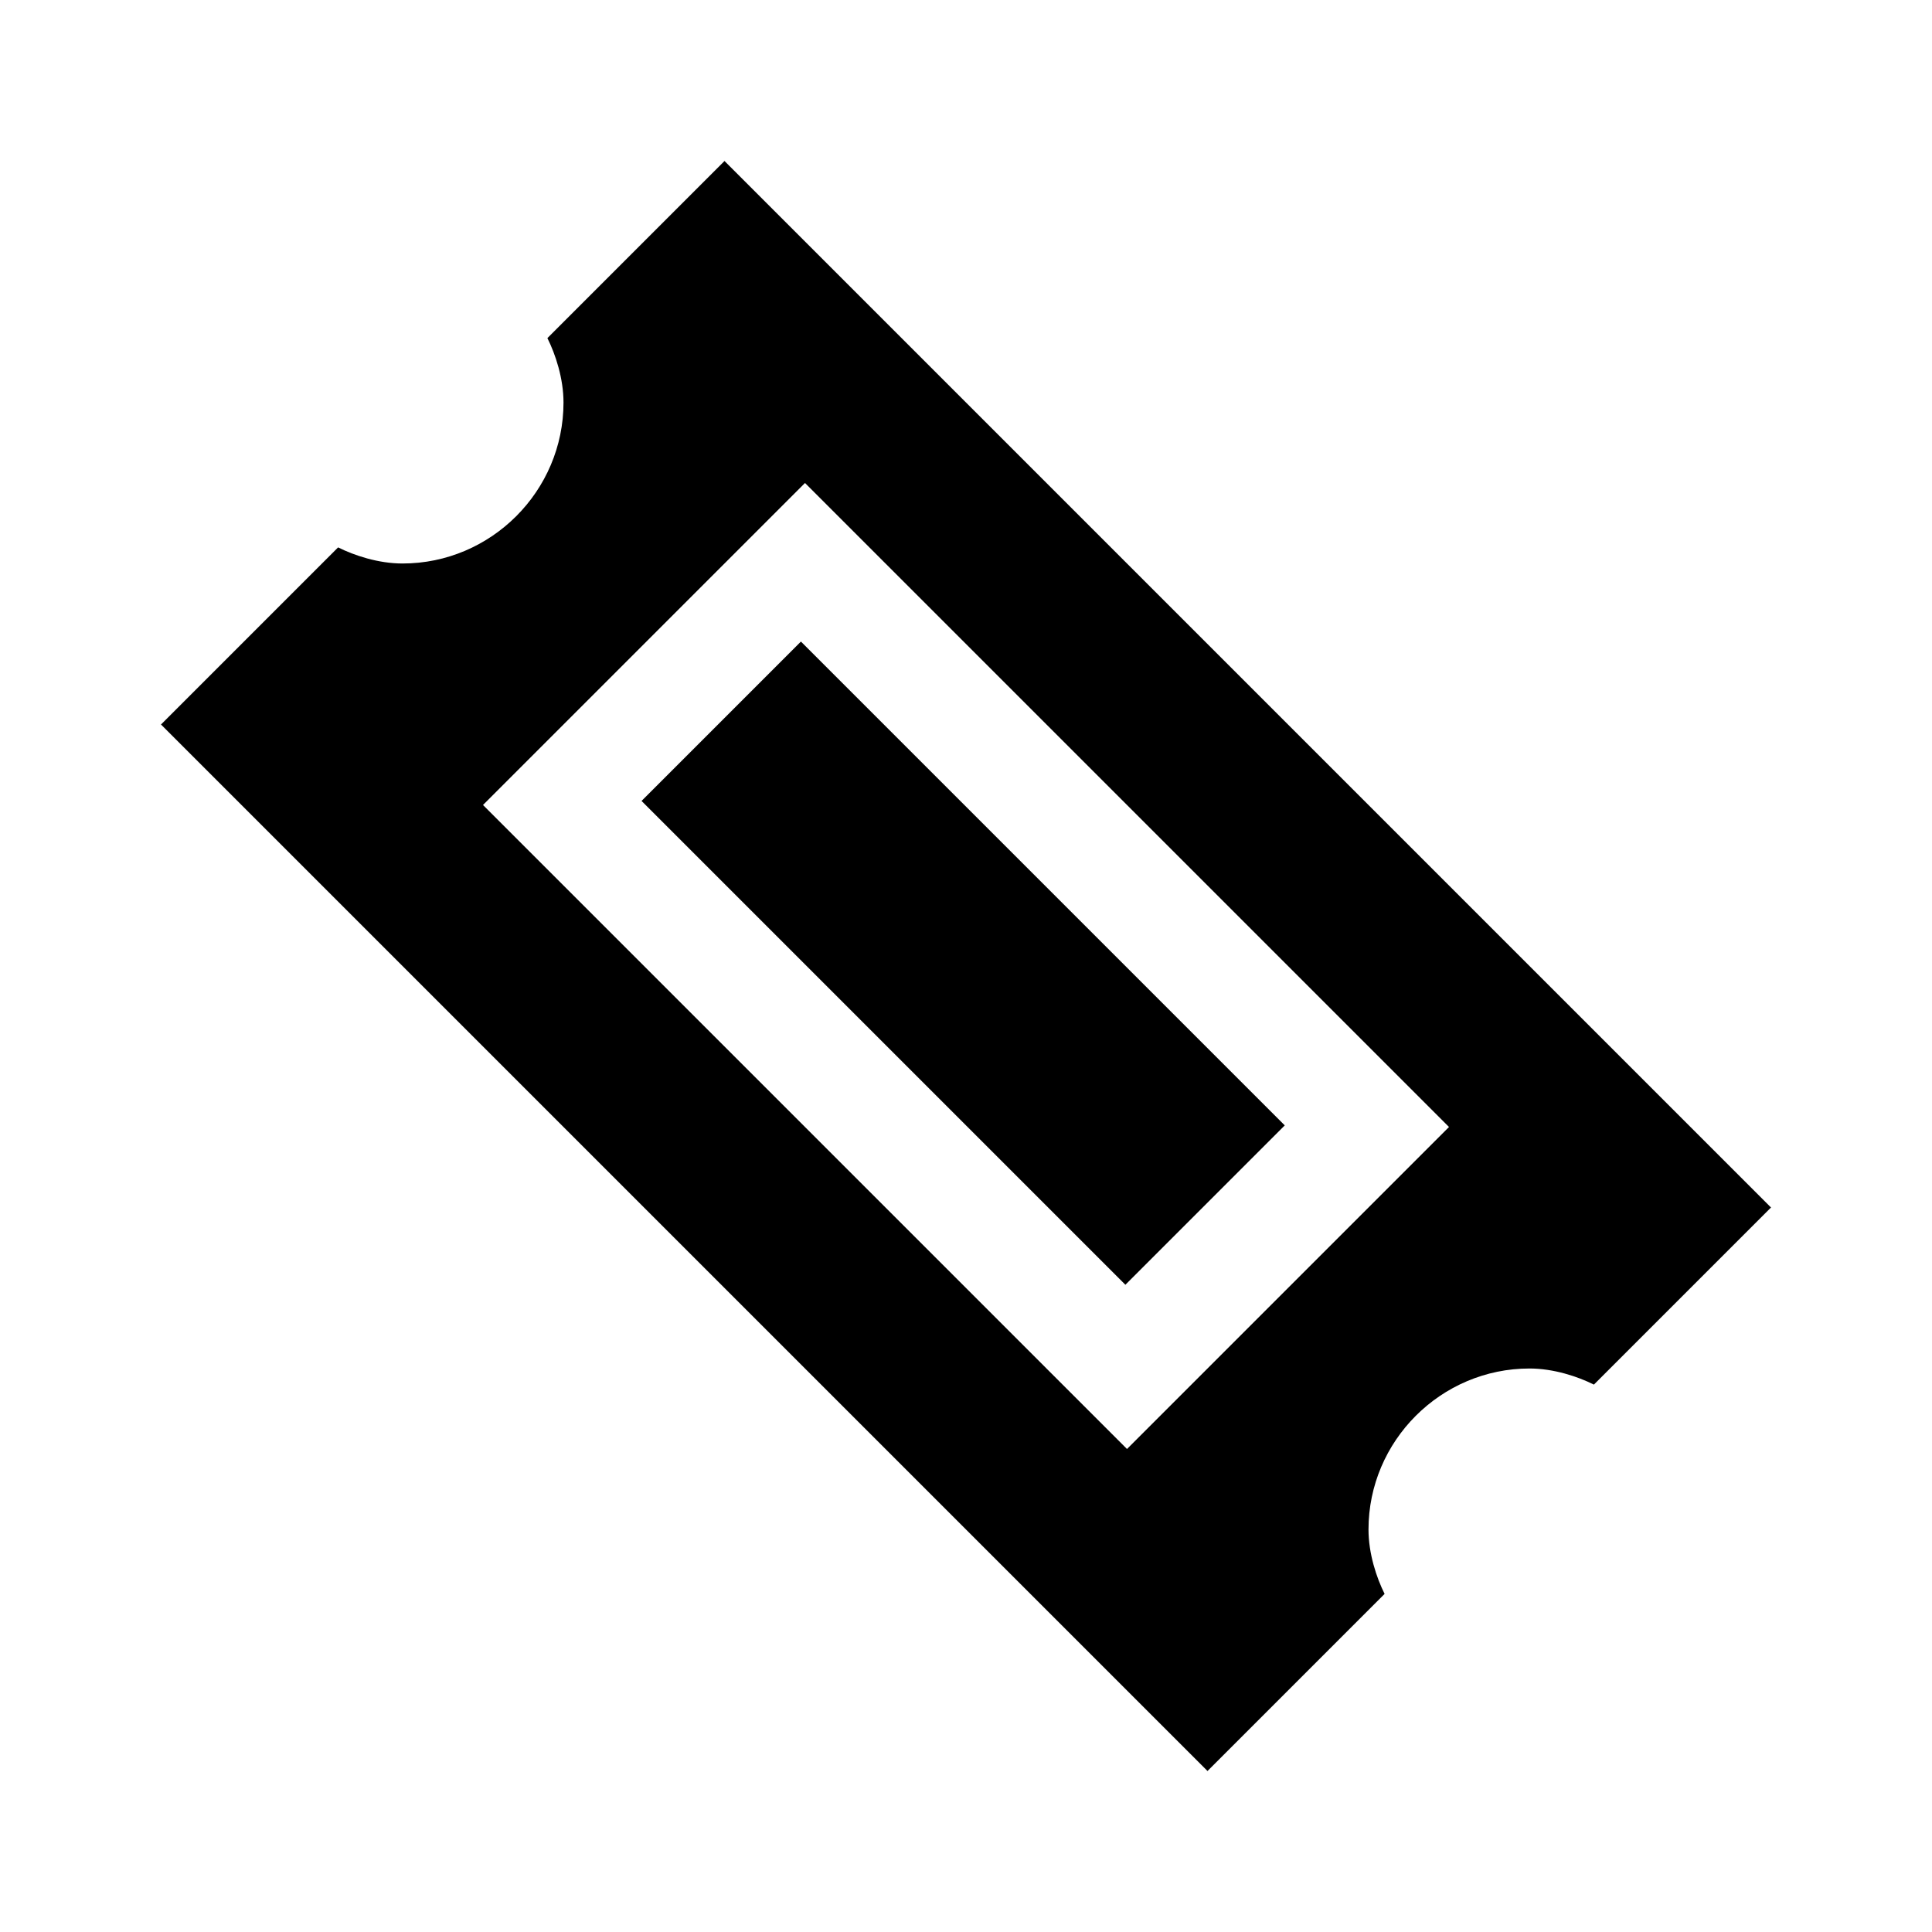
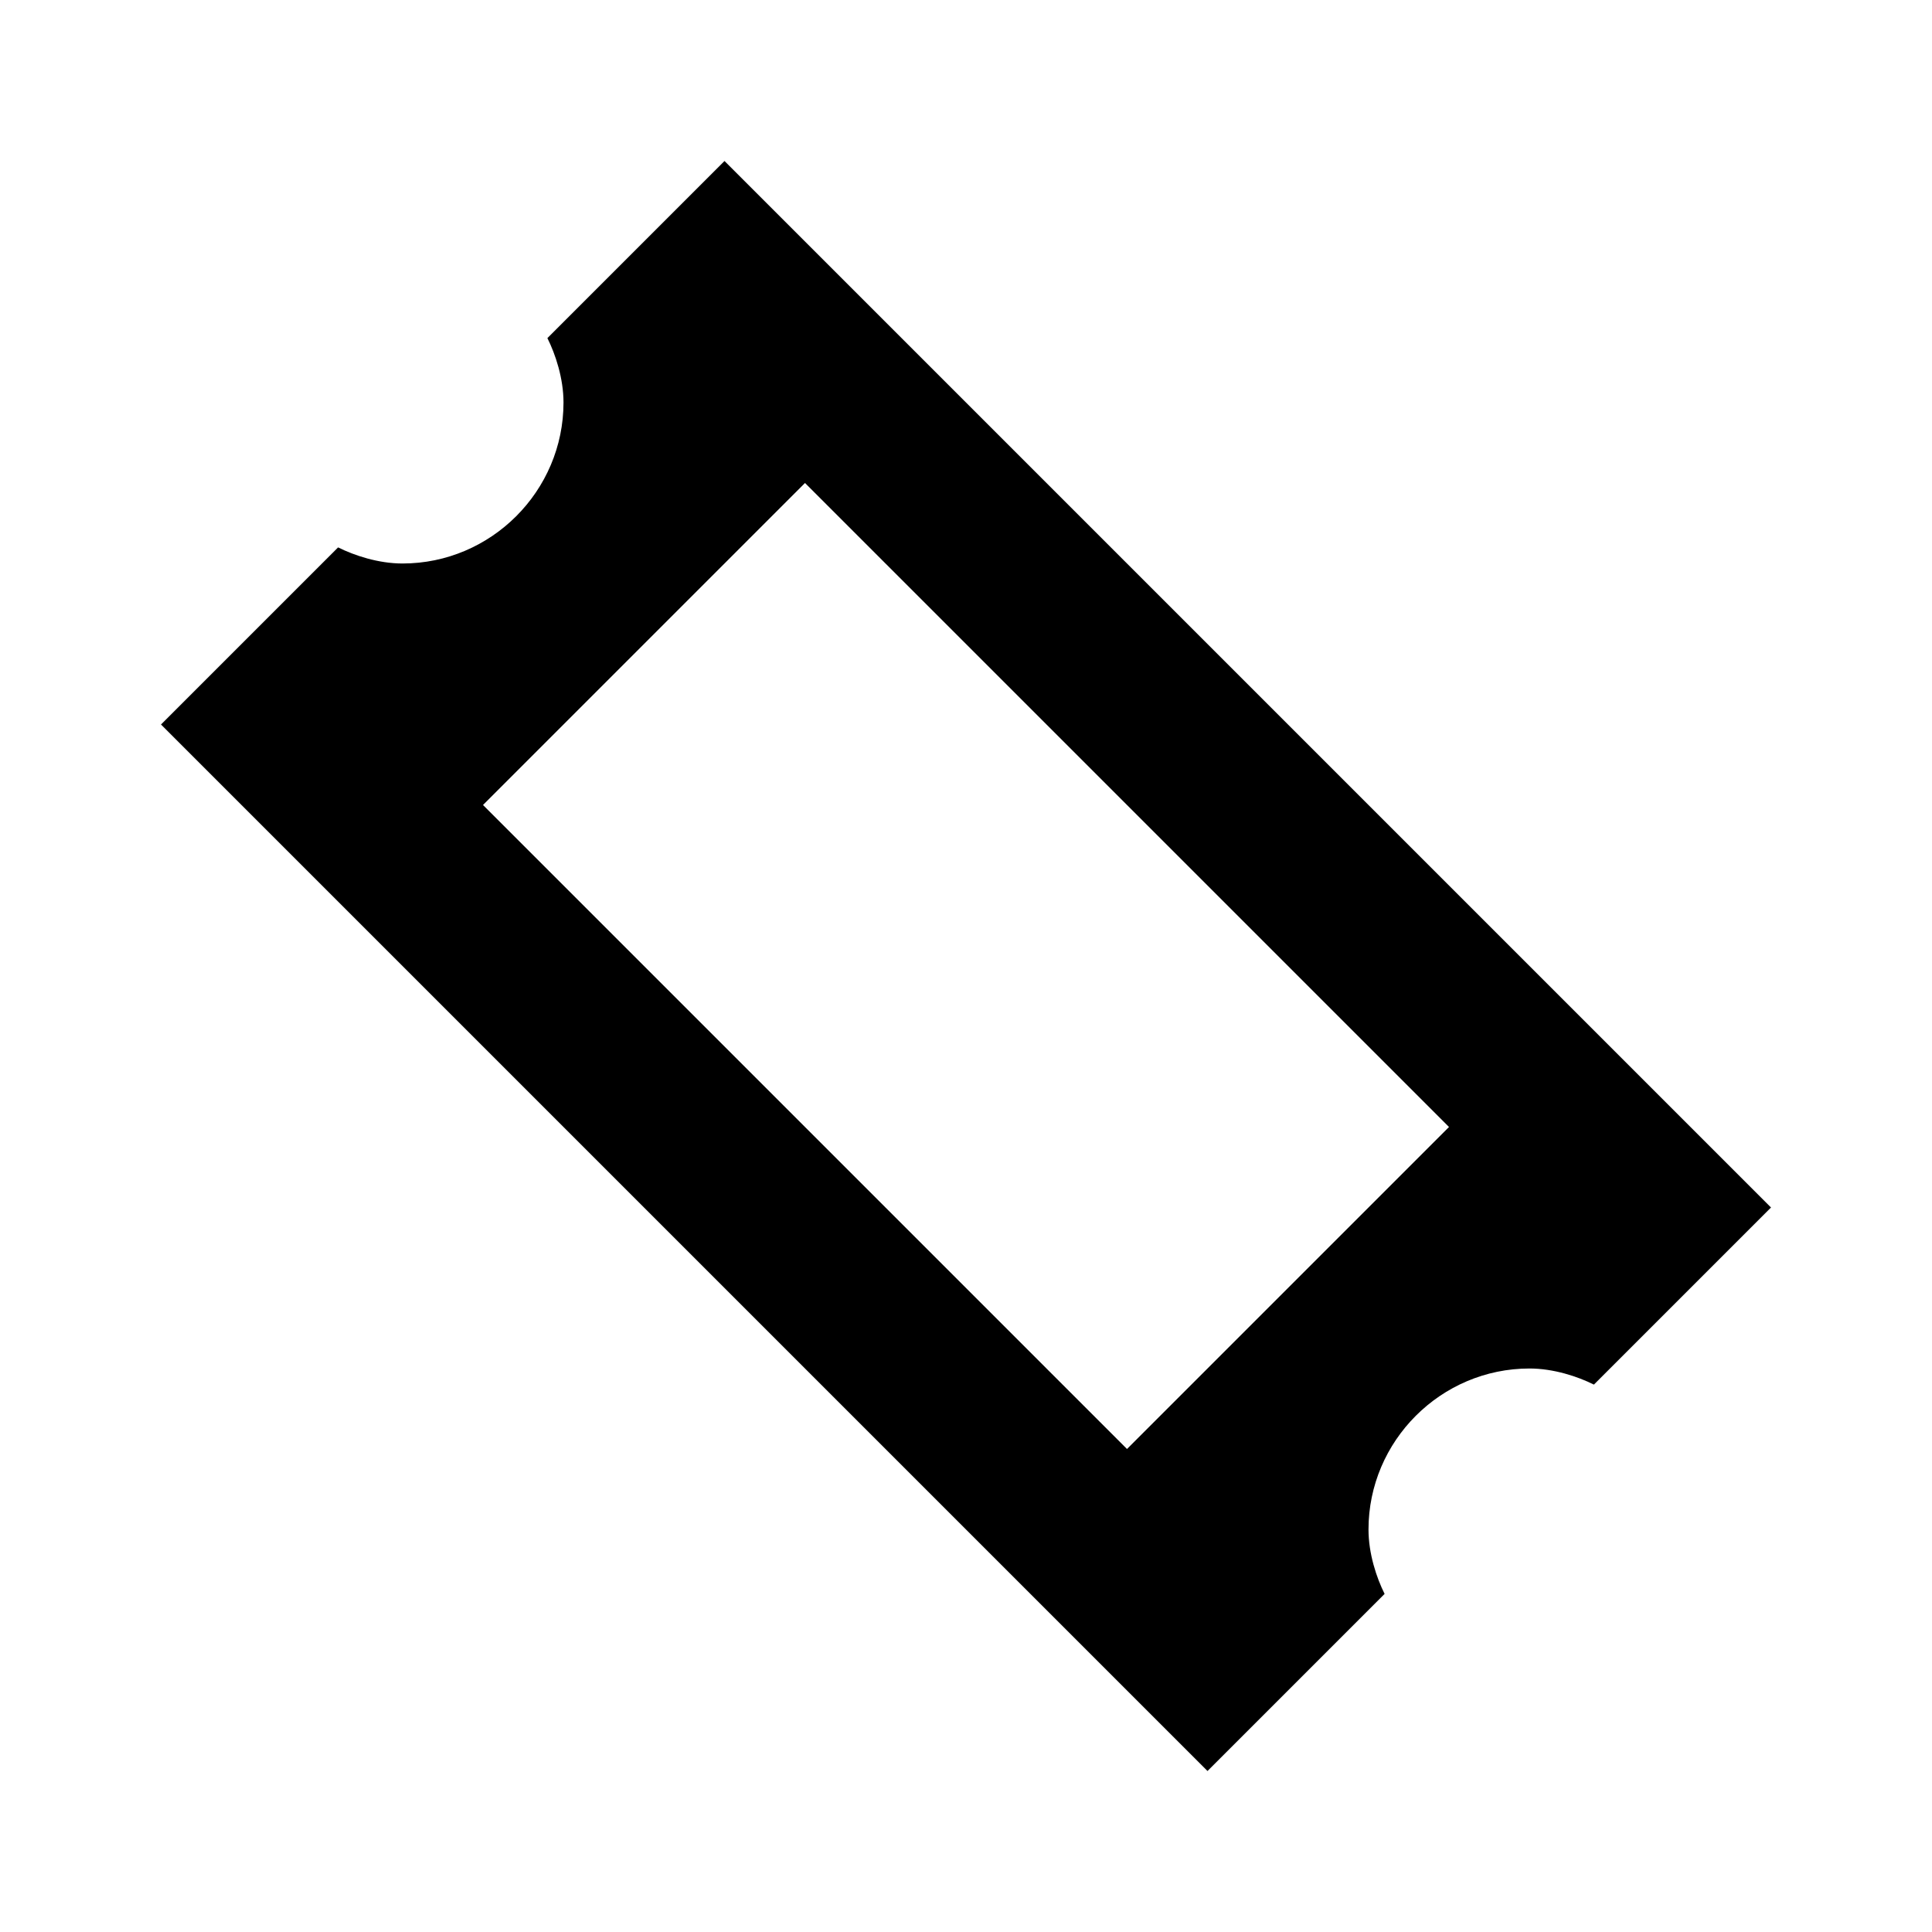
<svg xmlns="http://www.w3.org/2000/svg" version="1.1" x="0px" y="0px" viewBox="0 0 24 24" enable-background="new 0 0 24 24" xml:space="preserve">
  <g id="Adv._Guides">
</g>
  <g id="Guides">
</g>
  <g id="Artwork">
    <g id="Layer_1_1_">
	</g>
    <g id="Layer_1_2_">
	</g>
    <g>
      <path d="M9,2L6.8,4.2C6.9,4.4,7,4.7,7,5c0,1.1-0.9,2-2,2C4.7,7,4.4,6.9,4.2,6.8L2,9l13,13l2.2-2.2C17.1,19.6,17,19.3,17,19    c0-1.1,0.9-2,2-2c0.3,0,0.6,0.1,0.8,0.2L22,15L9,2z M14,18l-8-8l4-4l8,8L14,18z" />
-       <rect x="7.8" y="10.6" transform="matrix(-0.7071 -0.7071 0.7071 -0.7071 12 28.9706)" width="8.5" height="2.8" />
    </g>
  </g>
</svg>
